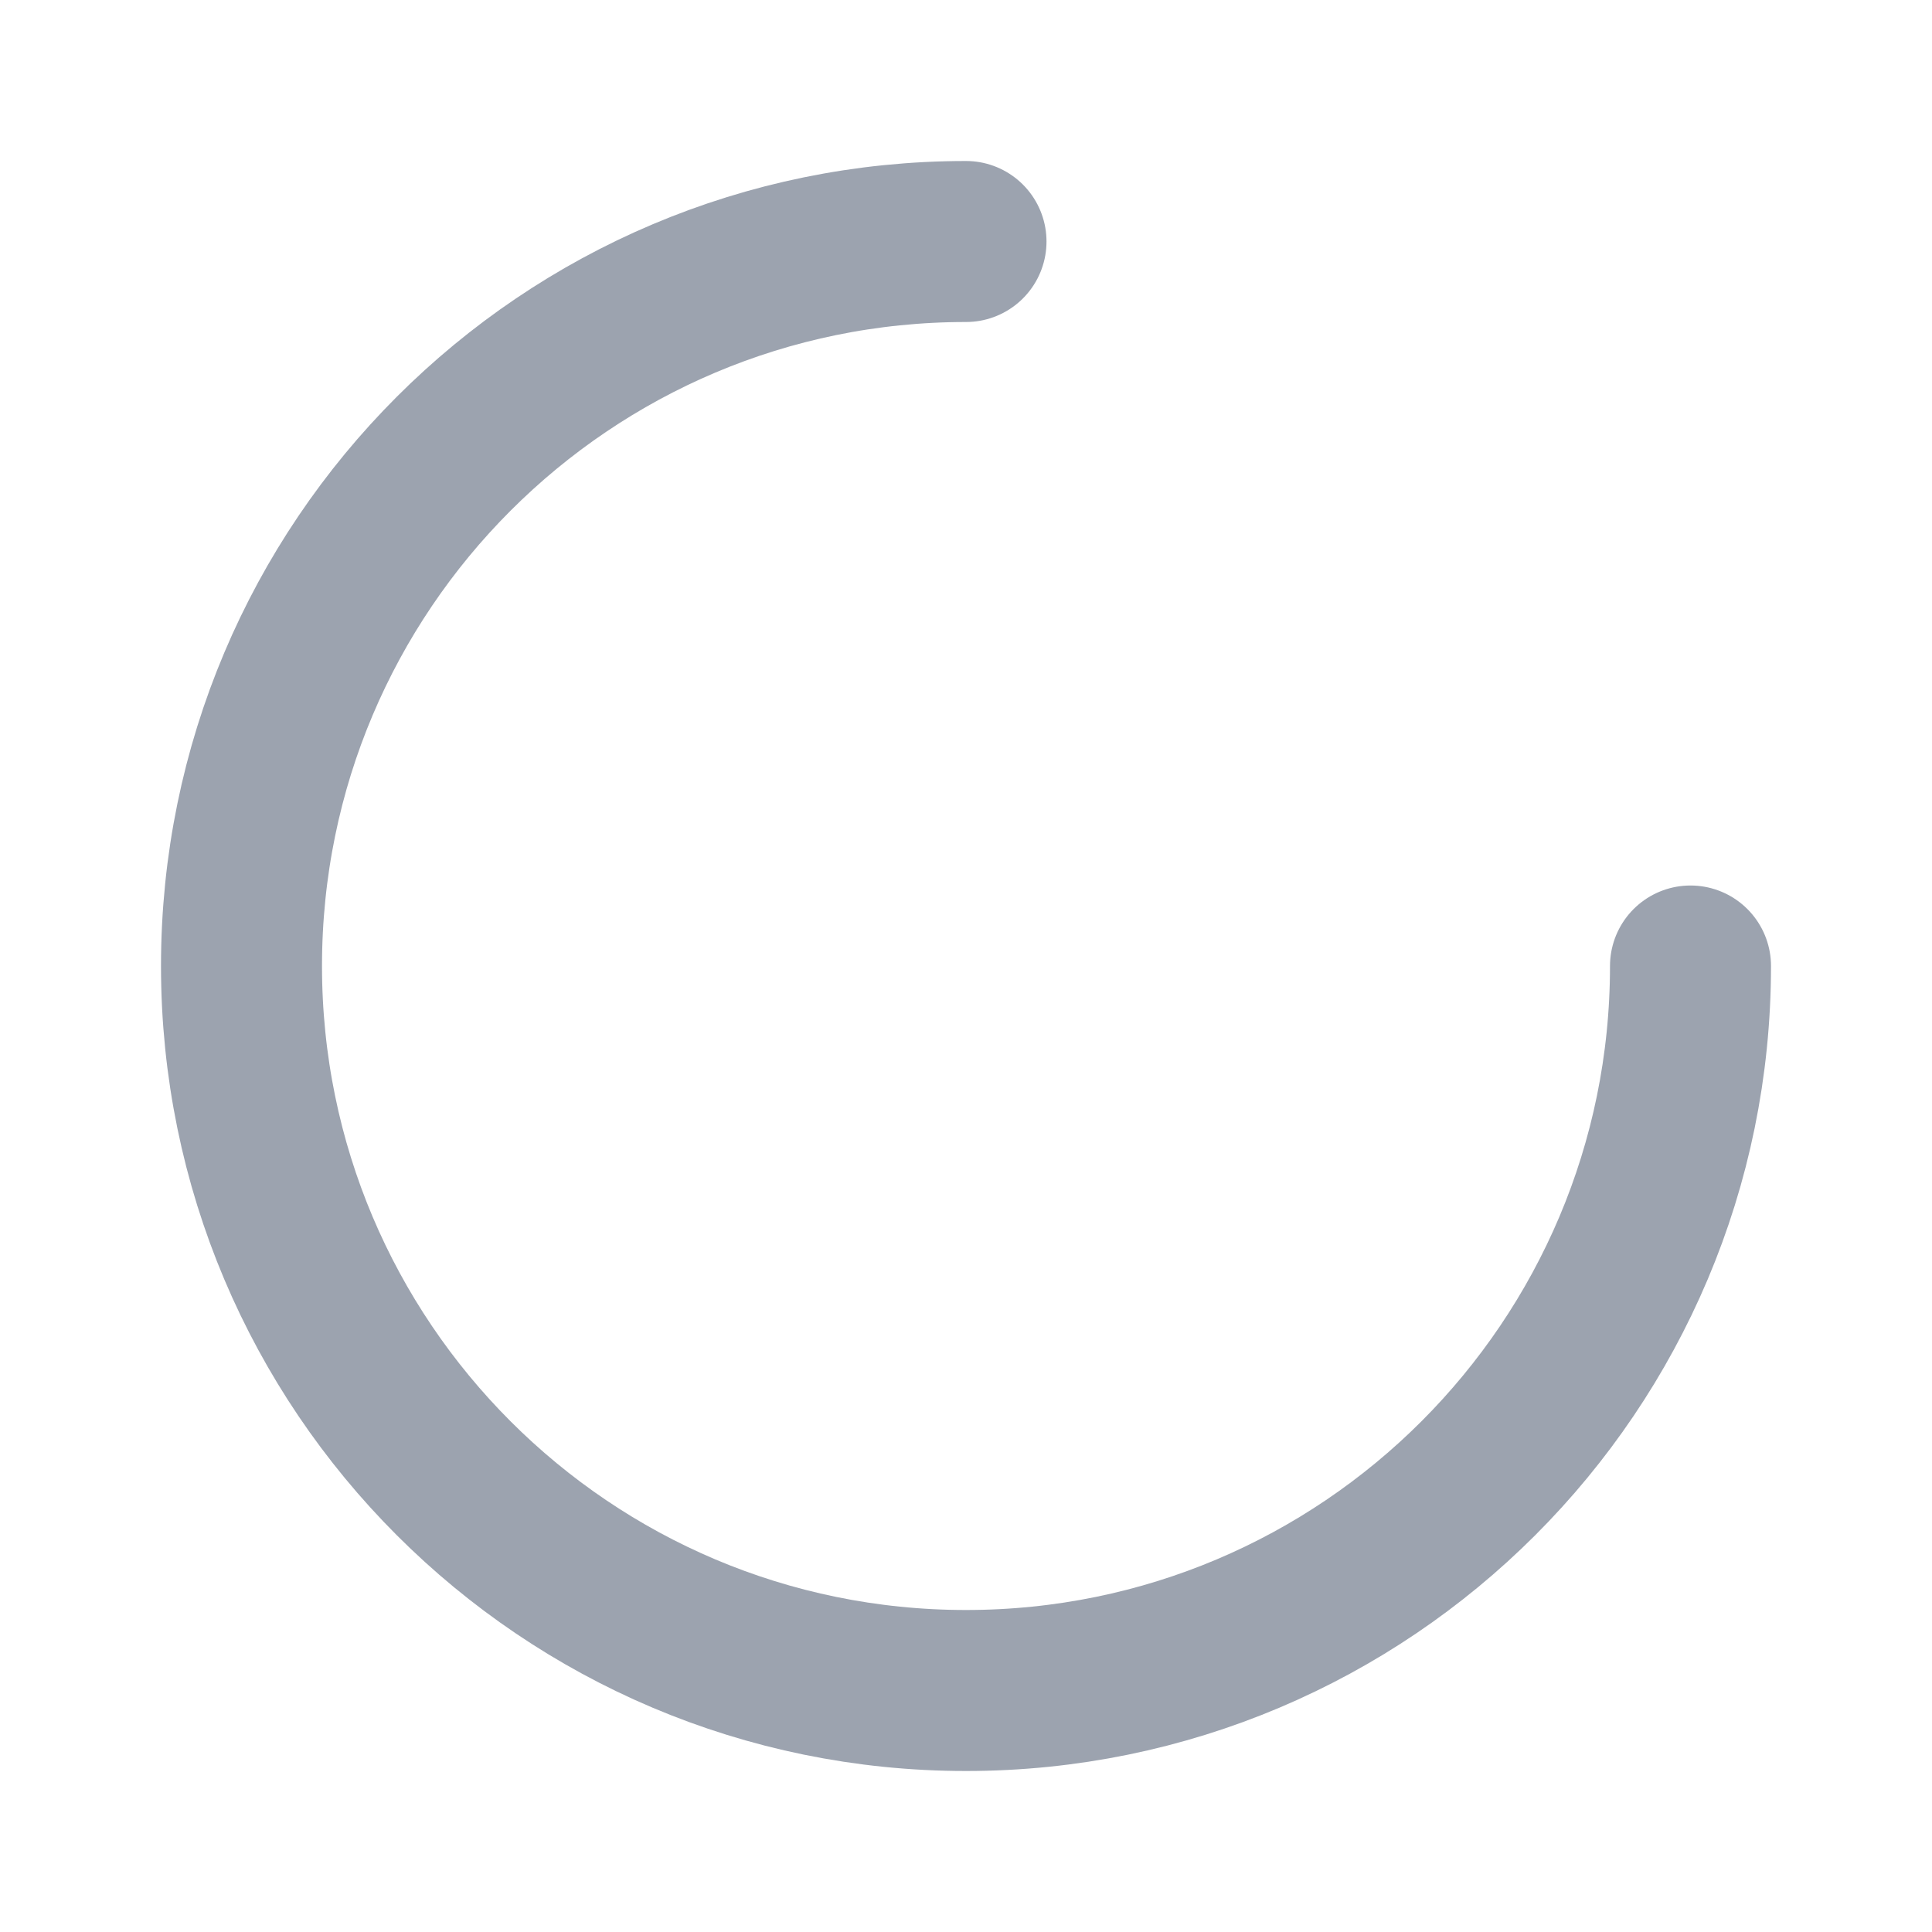
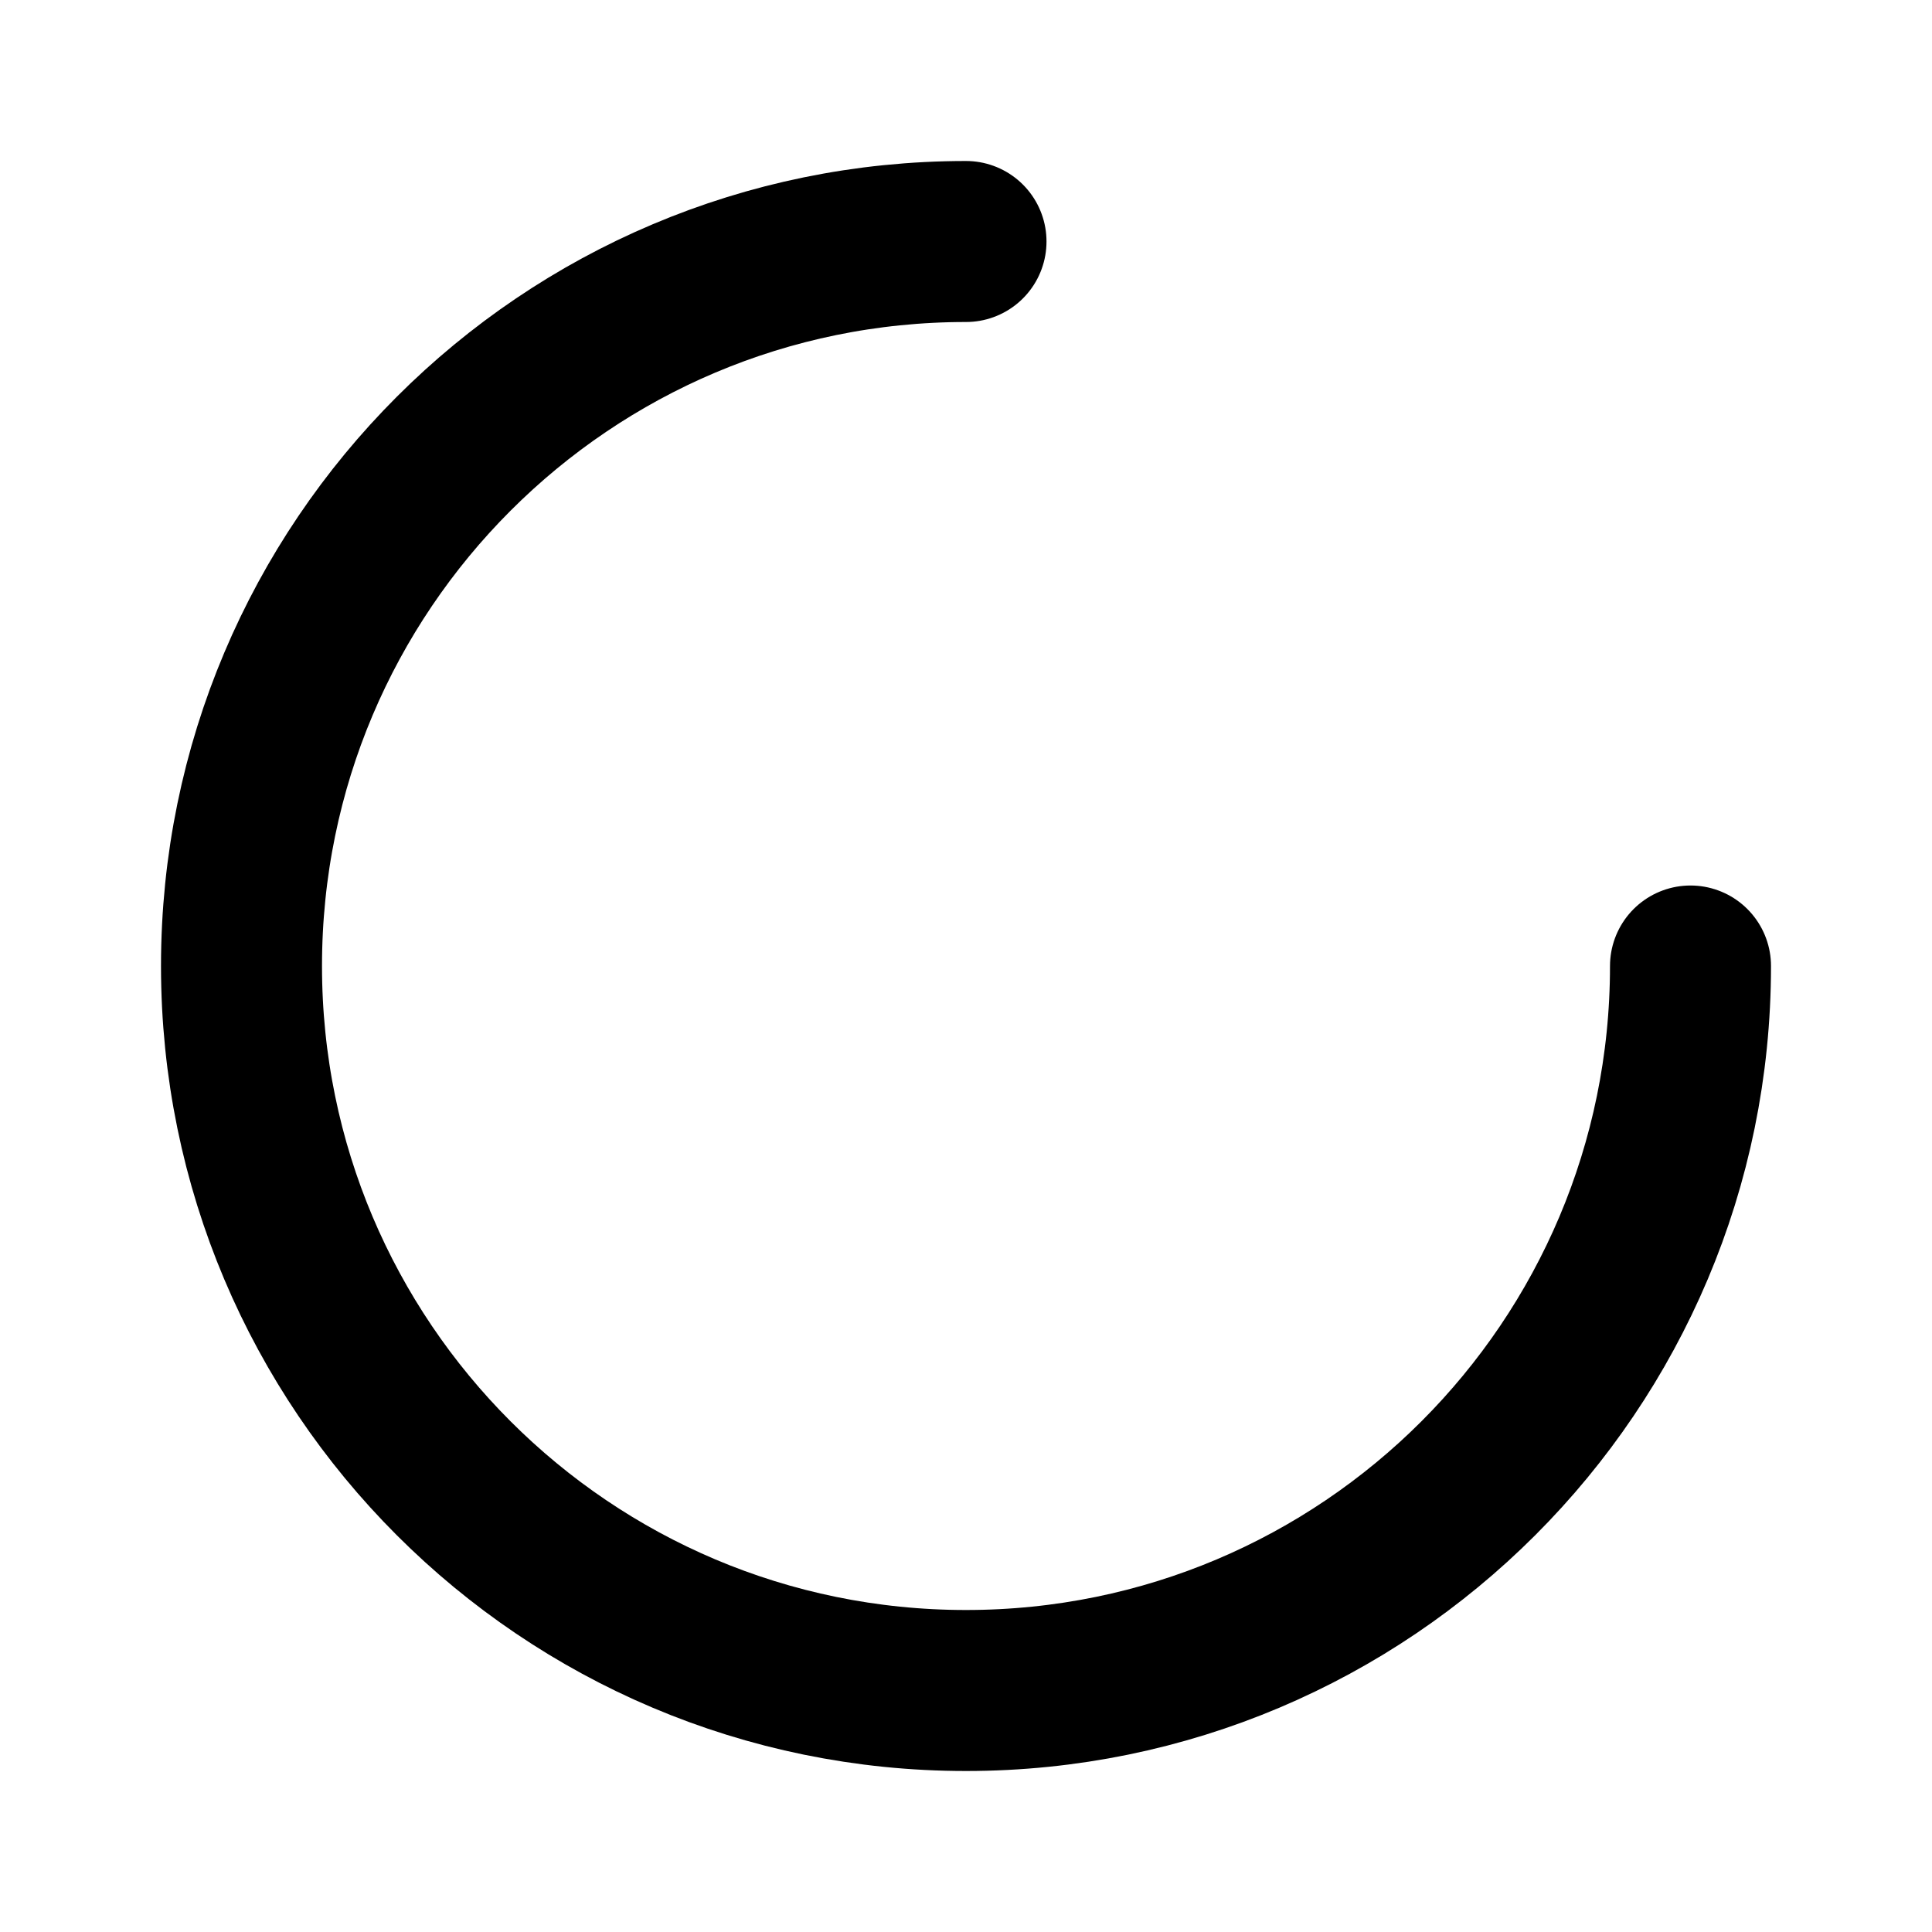
- <svg xmlns="http://www.w3.org/2000/svg" width="24" height="24" viewBox="0 0 24 24" fill="none" stroke="#9ca3af" stroke-width="2" stroke-linecap="round" stroke-linejoin="round" class="icon icon-tabler icons-tabler-outline icon-tabler-loader-2">
+ <svg xmlns="http://www.w3.org/2000/svg" width="24" height="24" viewBox="0 0 24 24" fill="none" stroke="currentColor" stroke-width="2" stroke-linecap="round" stroke-linejoin="round" class="icon icon-tabler icons-tabler-outline icon-tabler-loader-2">
  <path stroke="none" d="M0 0h24v24H0z" fill="none" />
  <path d="M12 3a9 9 0 1 0 9 9" />
</svg>
